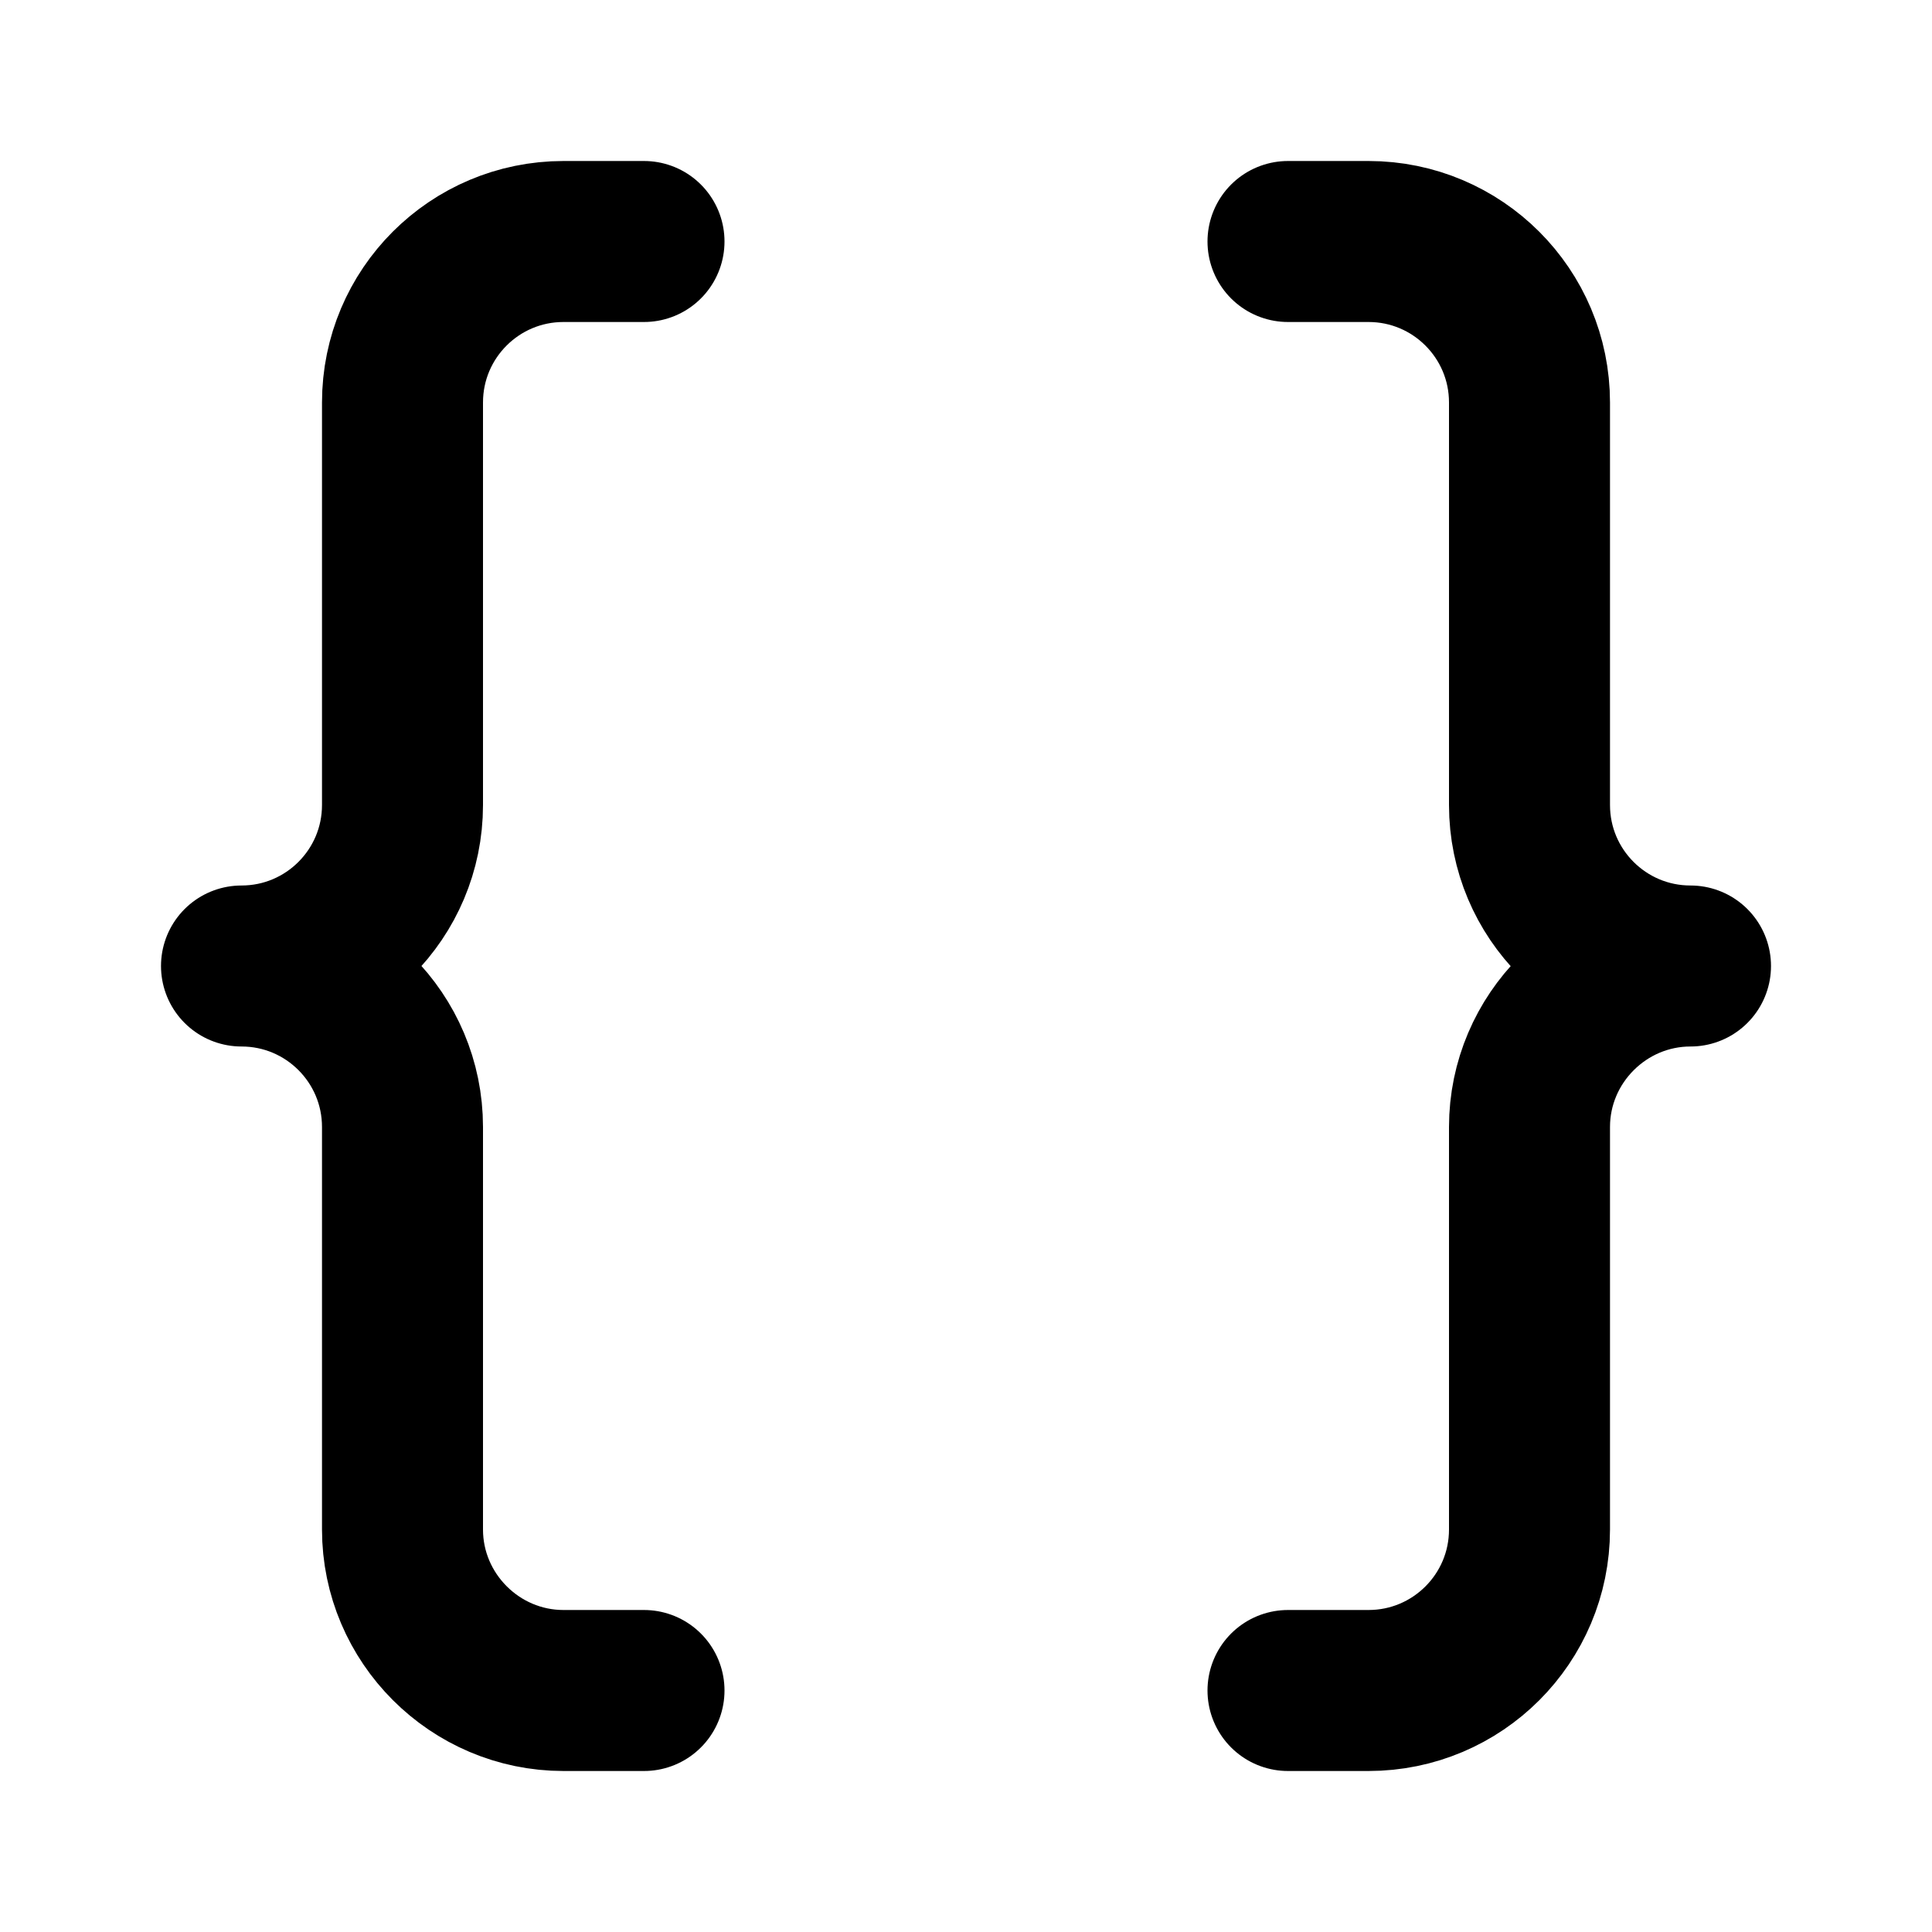
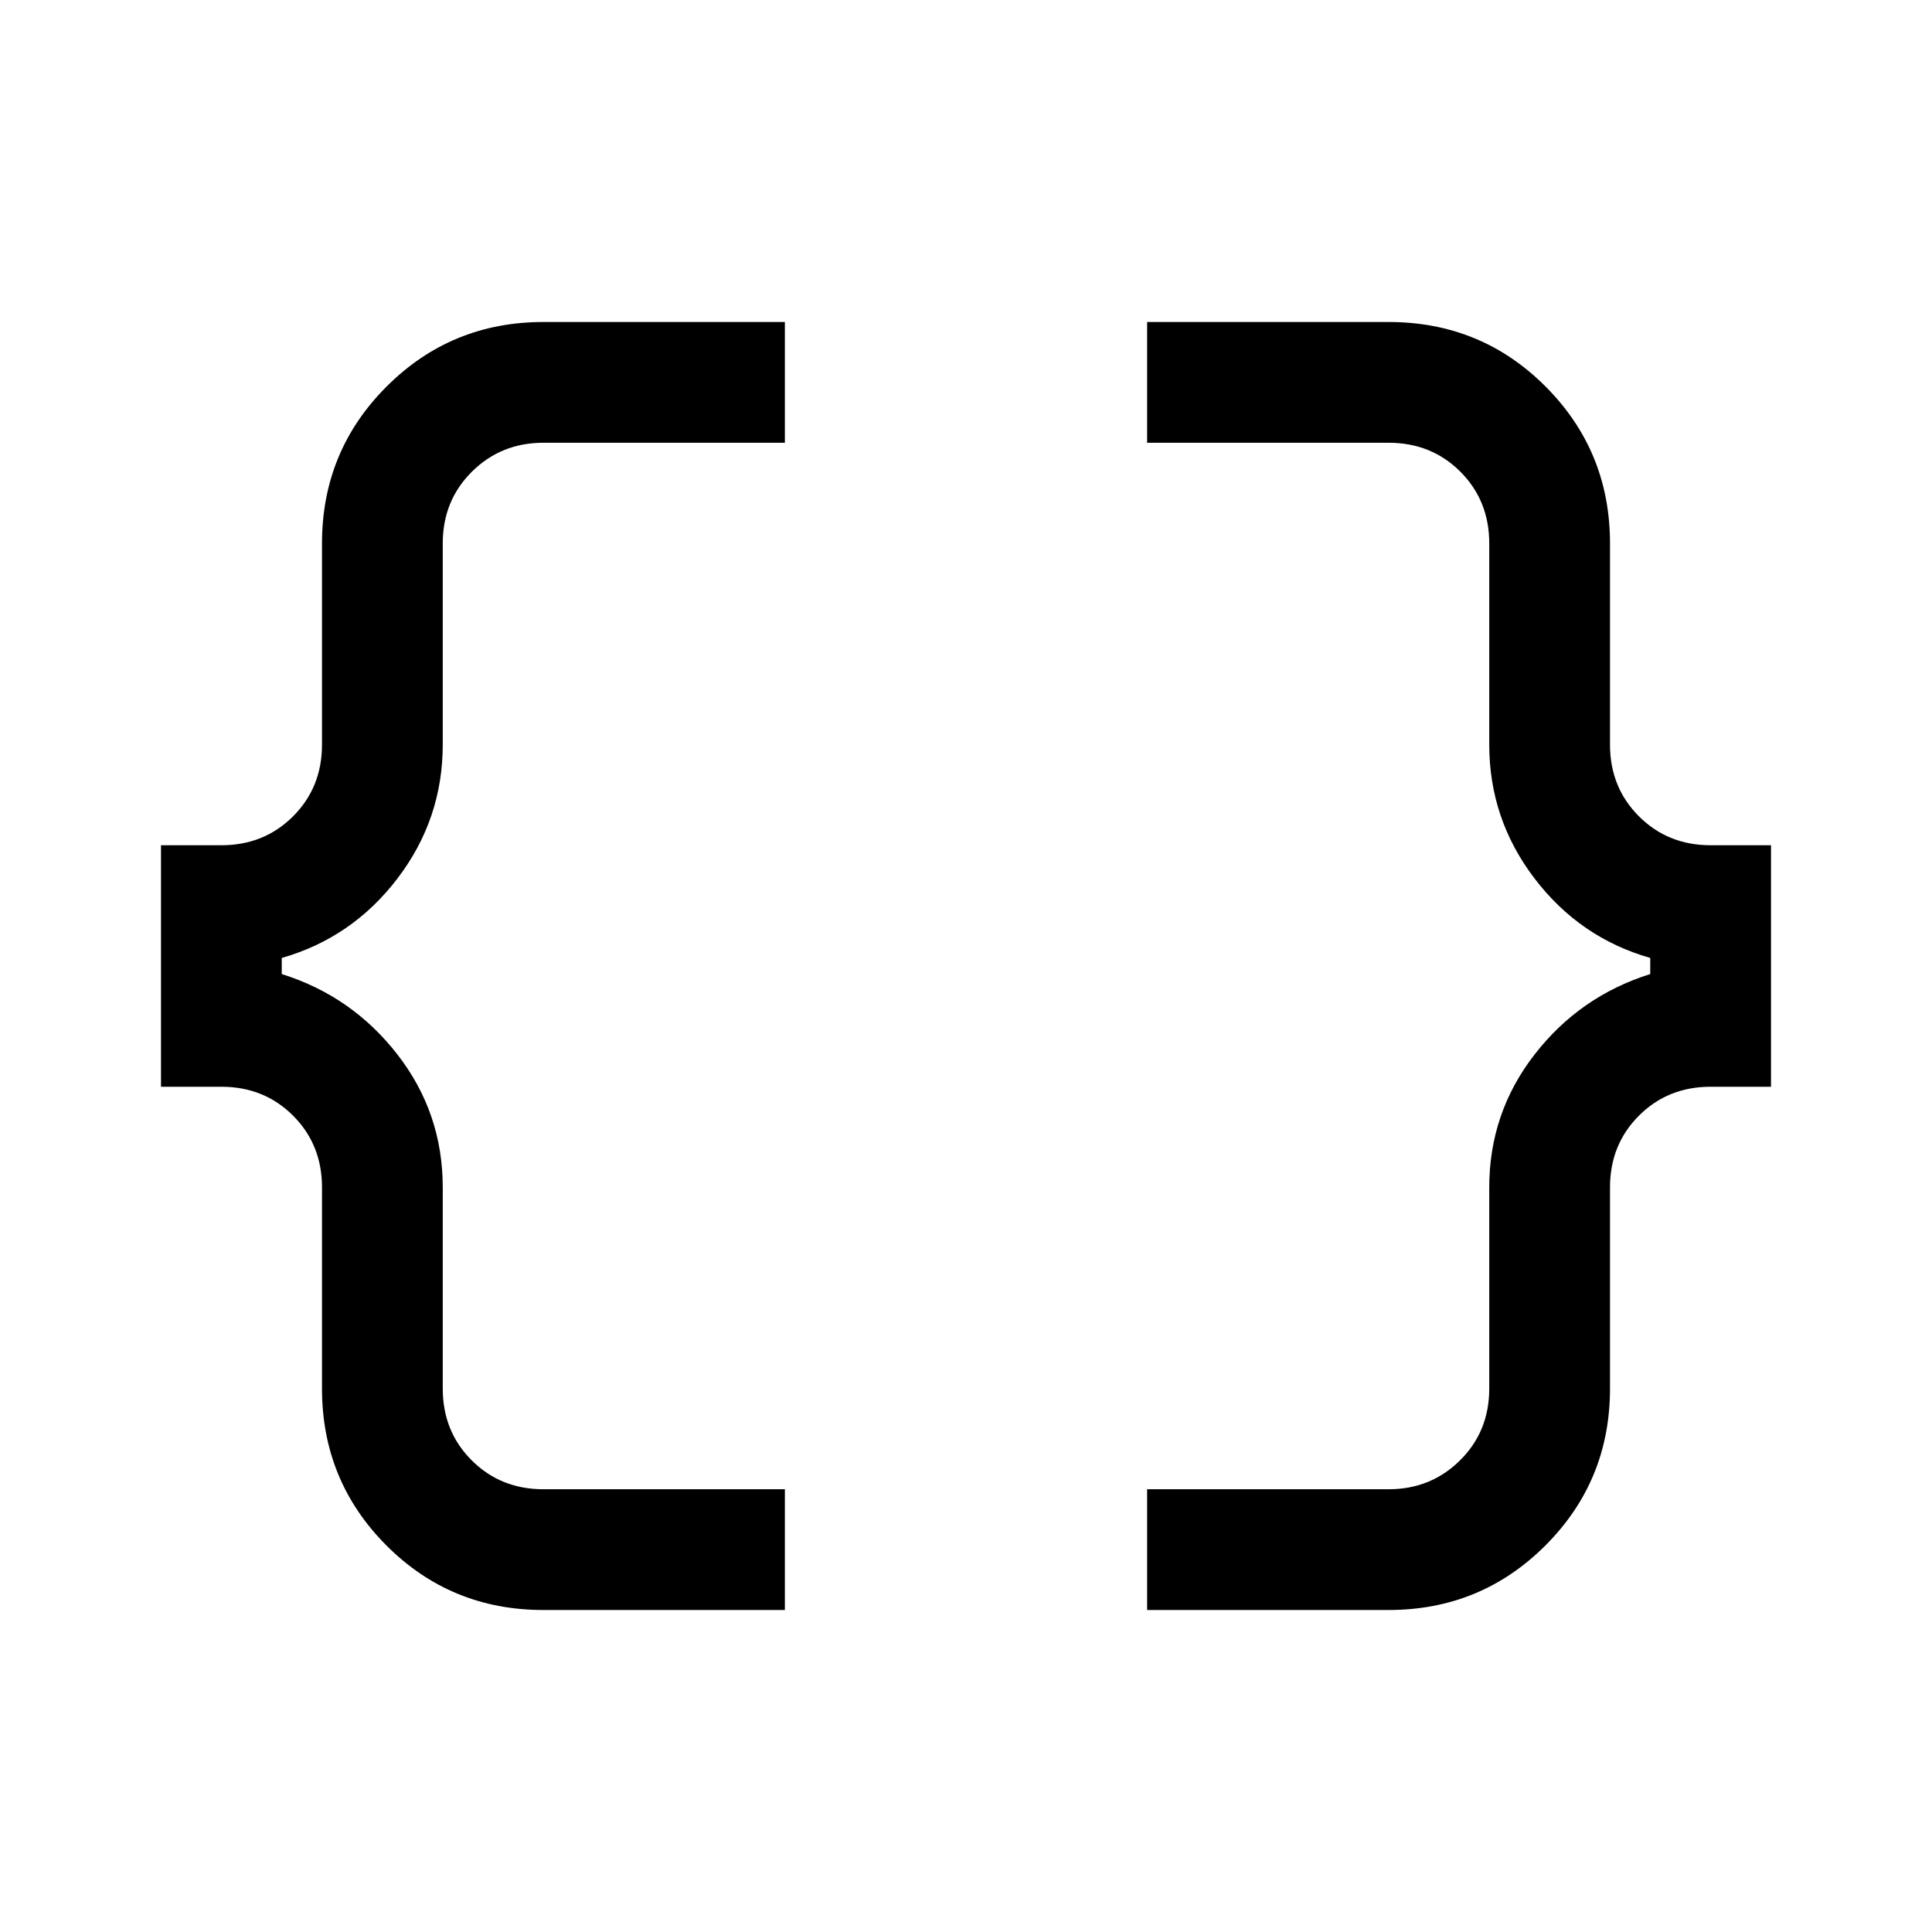
- <svg xmlns="http://www.w3.org/2000/svg" width="24" height="24" viewBox="0 0 24 24" fill="none" stroke="currentColor" stroke-width="2" stroke-linecap="round" stroke-linejoin="round" class="lucide lucide-braces-icon lucide-braces">
-   <path d="M8 3H7a2 2 0 0 0-2 2v5a2 2 0 0 1-2 2 2 2 0 0 1 2 2v5c0 1.1.9 2 2 2h1" />
-   <path d="M16 21h1a2 2 0 0 0 2-2v-5c0-1.1.9-2 2-2a2 2 0 0 1-2-2V5a2 2 0 0 0-2-2h-1" />
+ <svg xmlns="http://www.w3.org/2000/svg" width="48" height="48" viewBox="0 -960 960 960">
+   <path d="M570-160v-60h120q21 0 35.5-14.38Q740-248.75 740-270v-100q0-37 22.5-66t57.5-40v-8q-35-10-57.5-39.5T740-590v-100q0-21.25-14.37-35.63Q711.25-740 690-740H570v-60h120q46 0 78 32.08 32 32.09 32 77.92v100q0 21.25 14.38 35.62Q828.75-540 850-540h30v120h-30q-21.25 0-35.62 14.37Q800-391.25 800-370v100q0 45.83-32.08 77.92Q735.83-160 690-160H570Zm-300 0q-46 0-78-32.08-32-32.09-32-77.92v-100q0-21.25-14.37-35.63Q131.25-420 110-420H80v-120h30q21.25 0 35.63-14.38Q160-568.75 160-590v-100q0-45.83 32.08-77.92Q224.17-800 270-800h120v60H270q-21 0-35.5 14.37Q220-711.25 220-690v100q0 37-22.5 66.5T140-484v8q35 11 57.5 40t22.5 66v100q0 21.25 14.38 35.62Q248.75-220 270-220h120v60H270Z" />
</svg>
